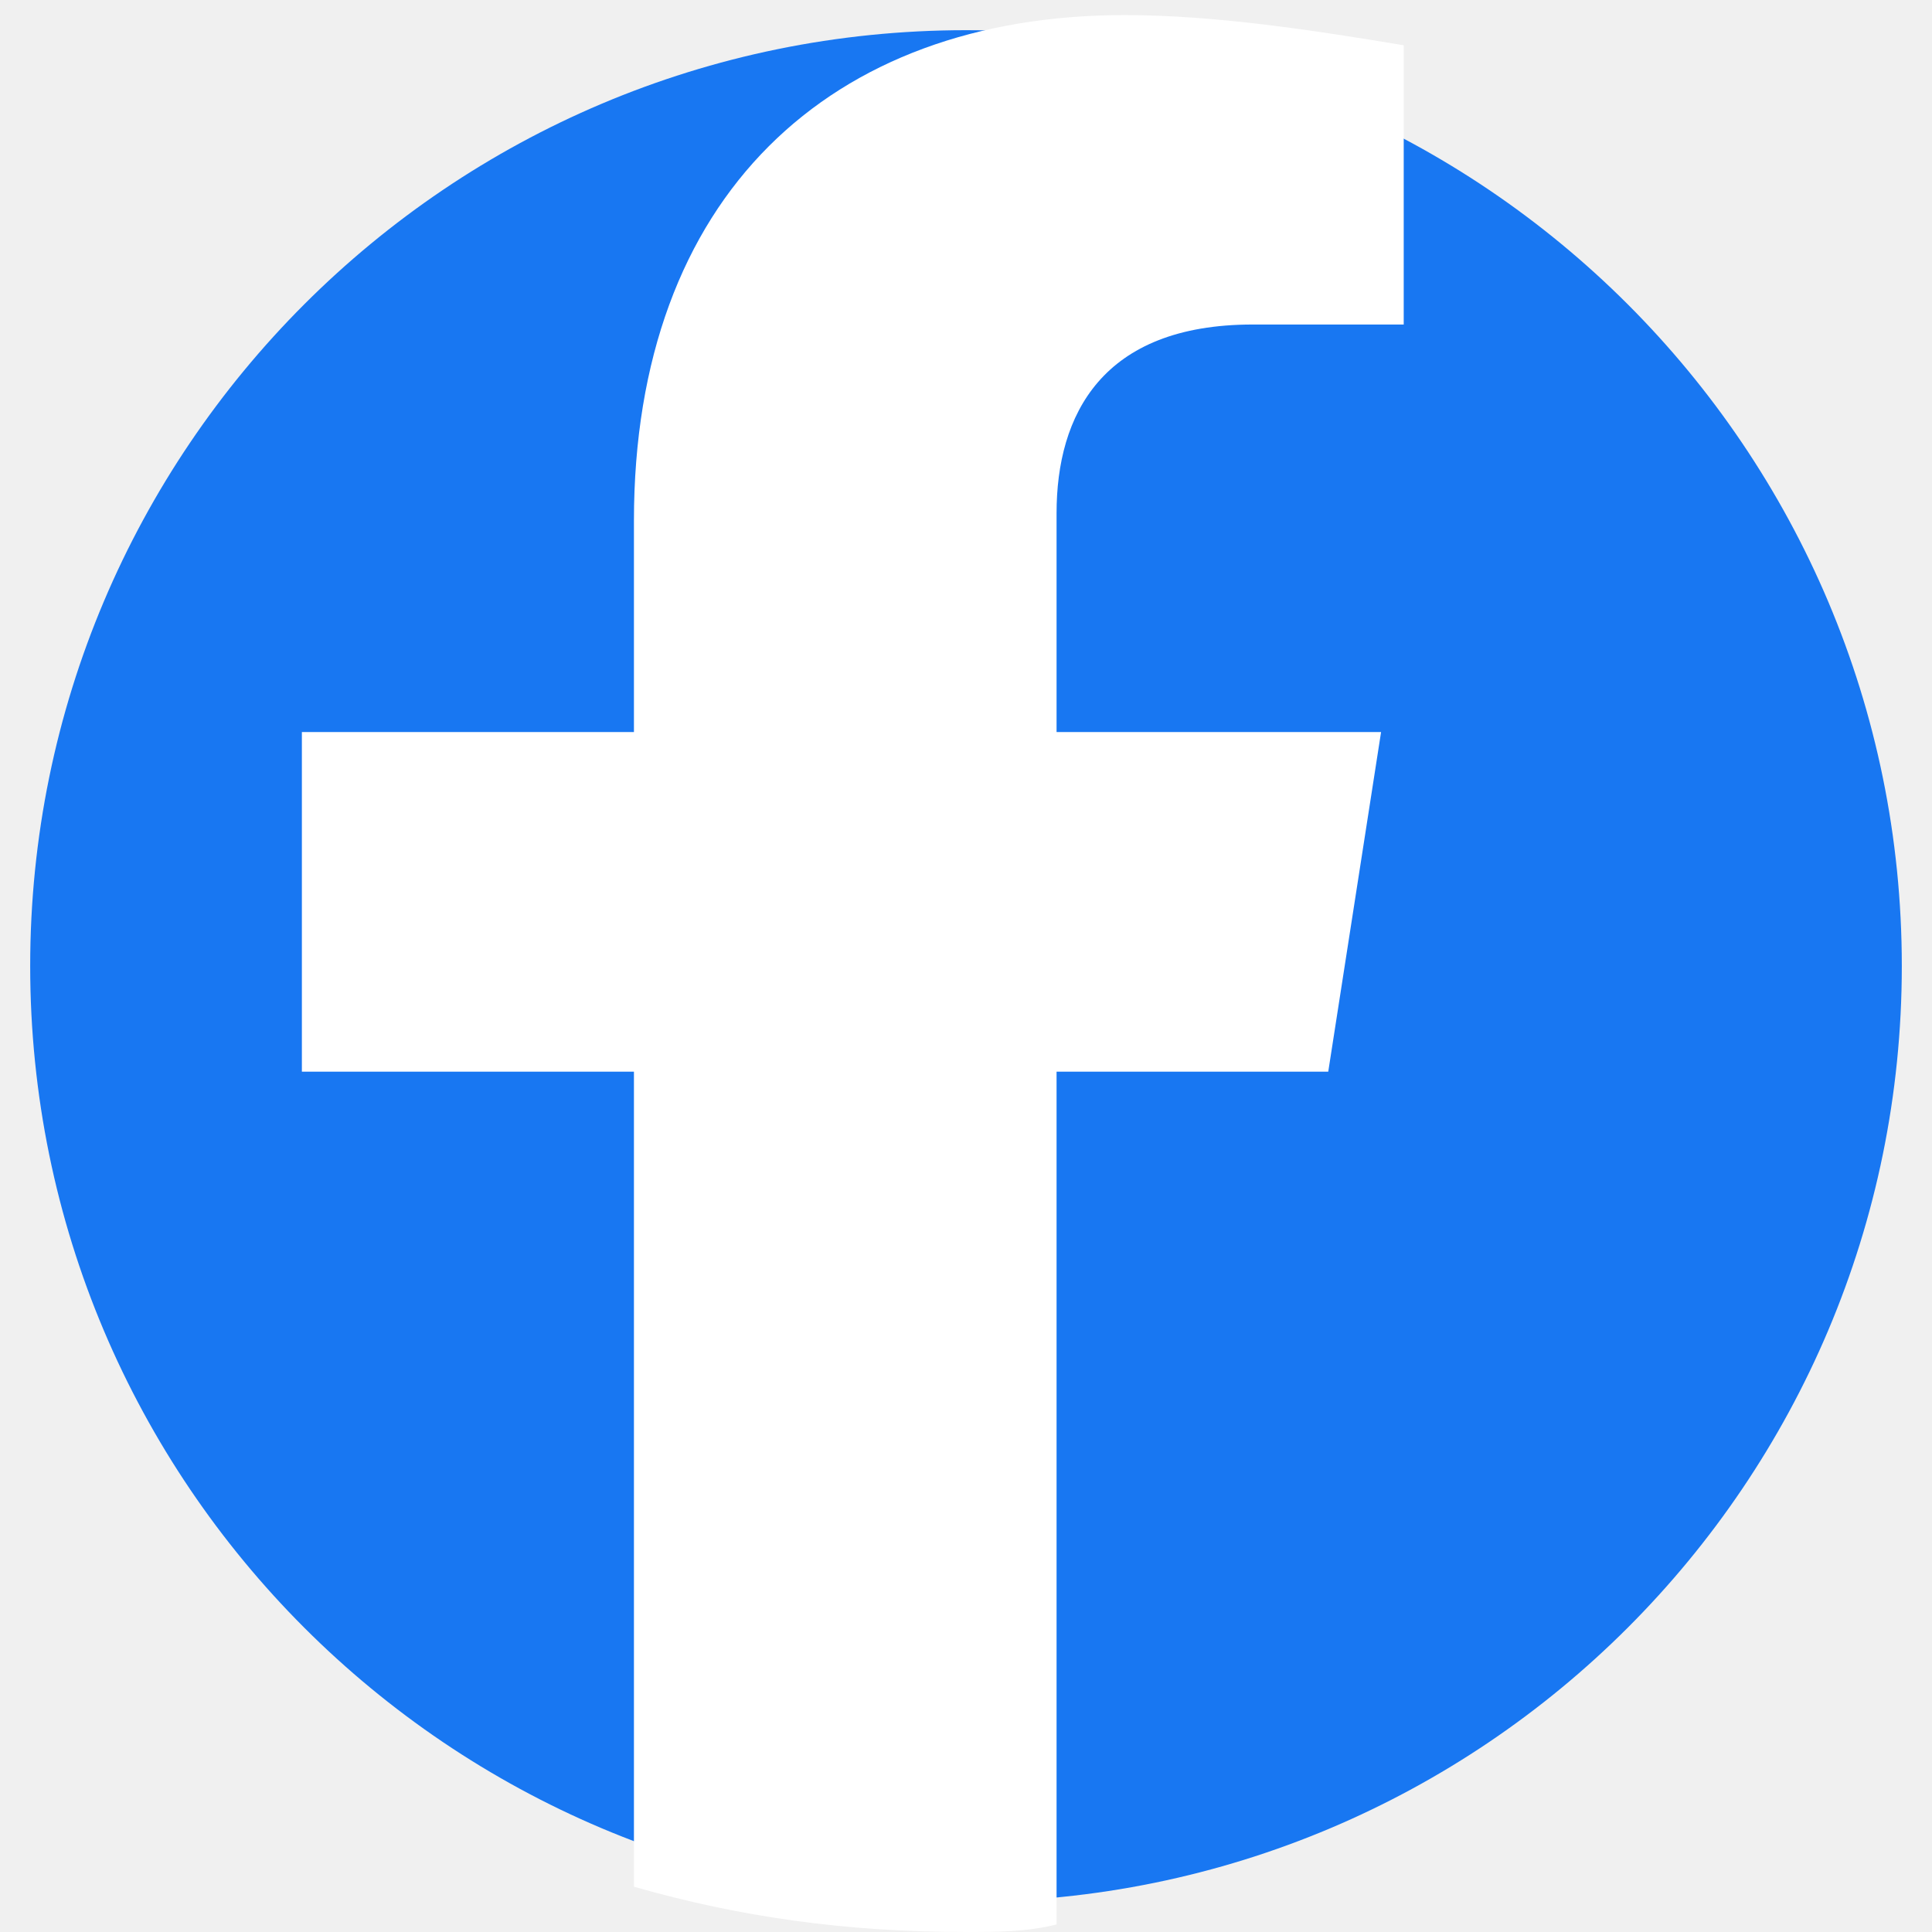
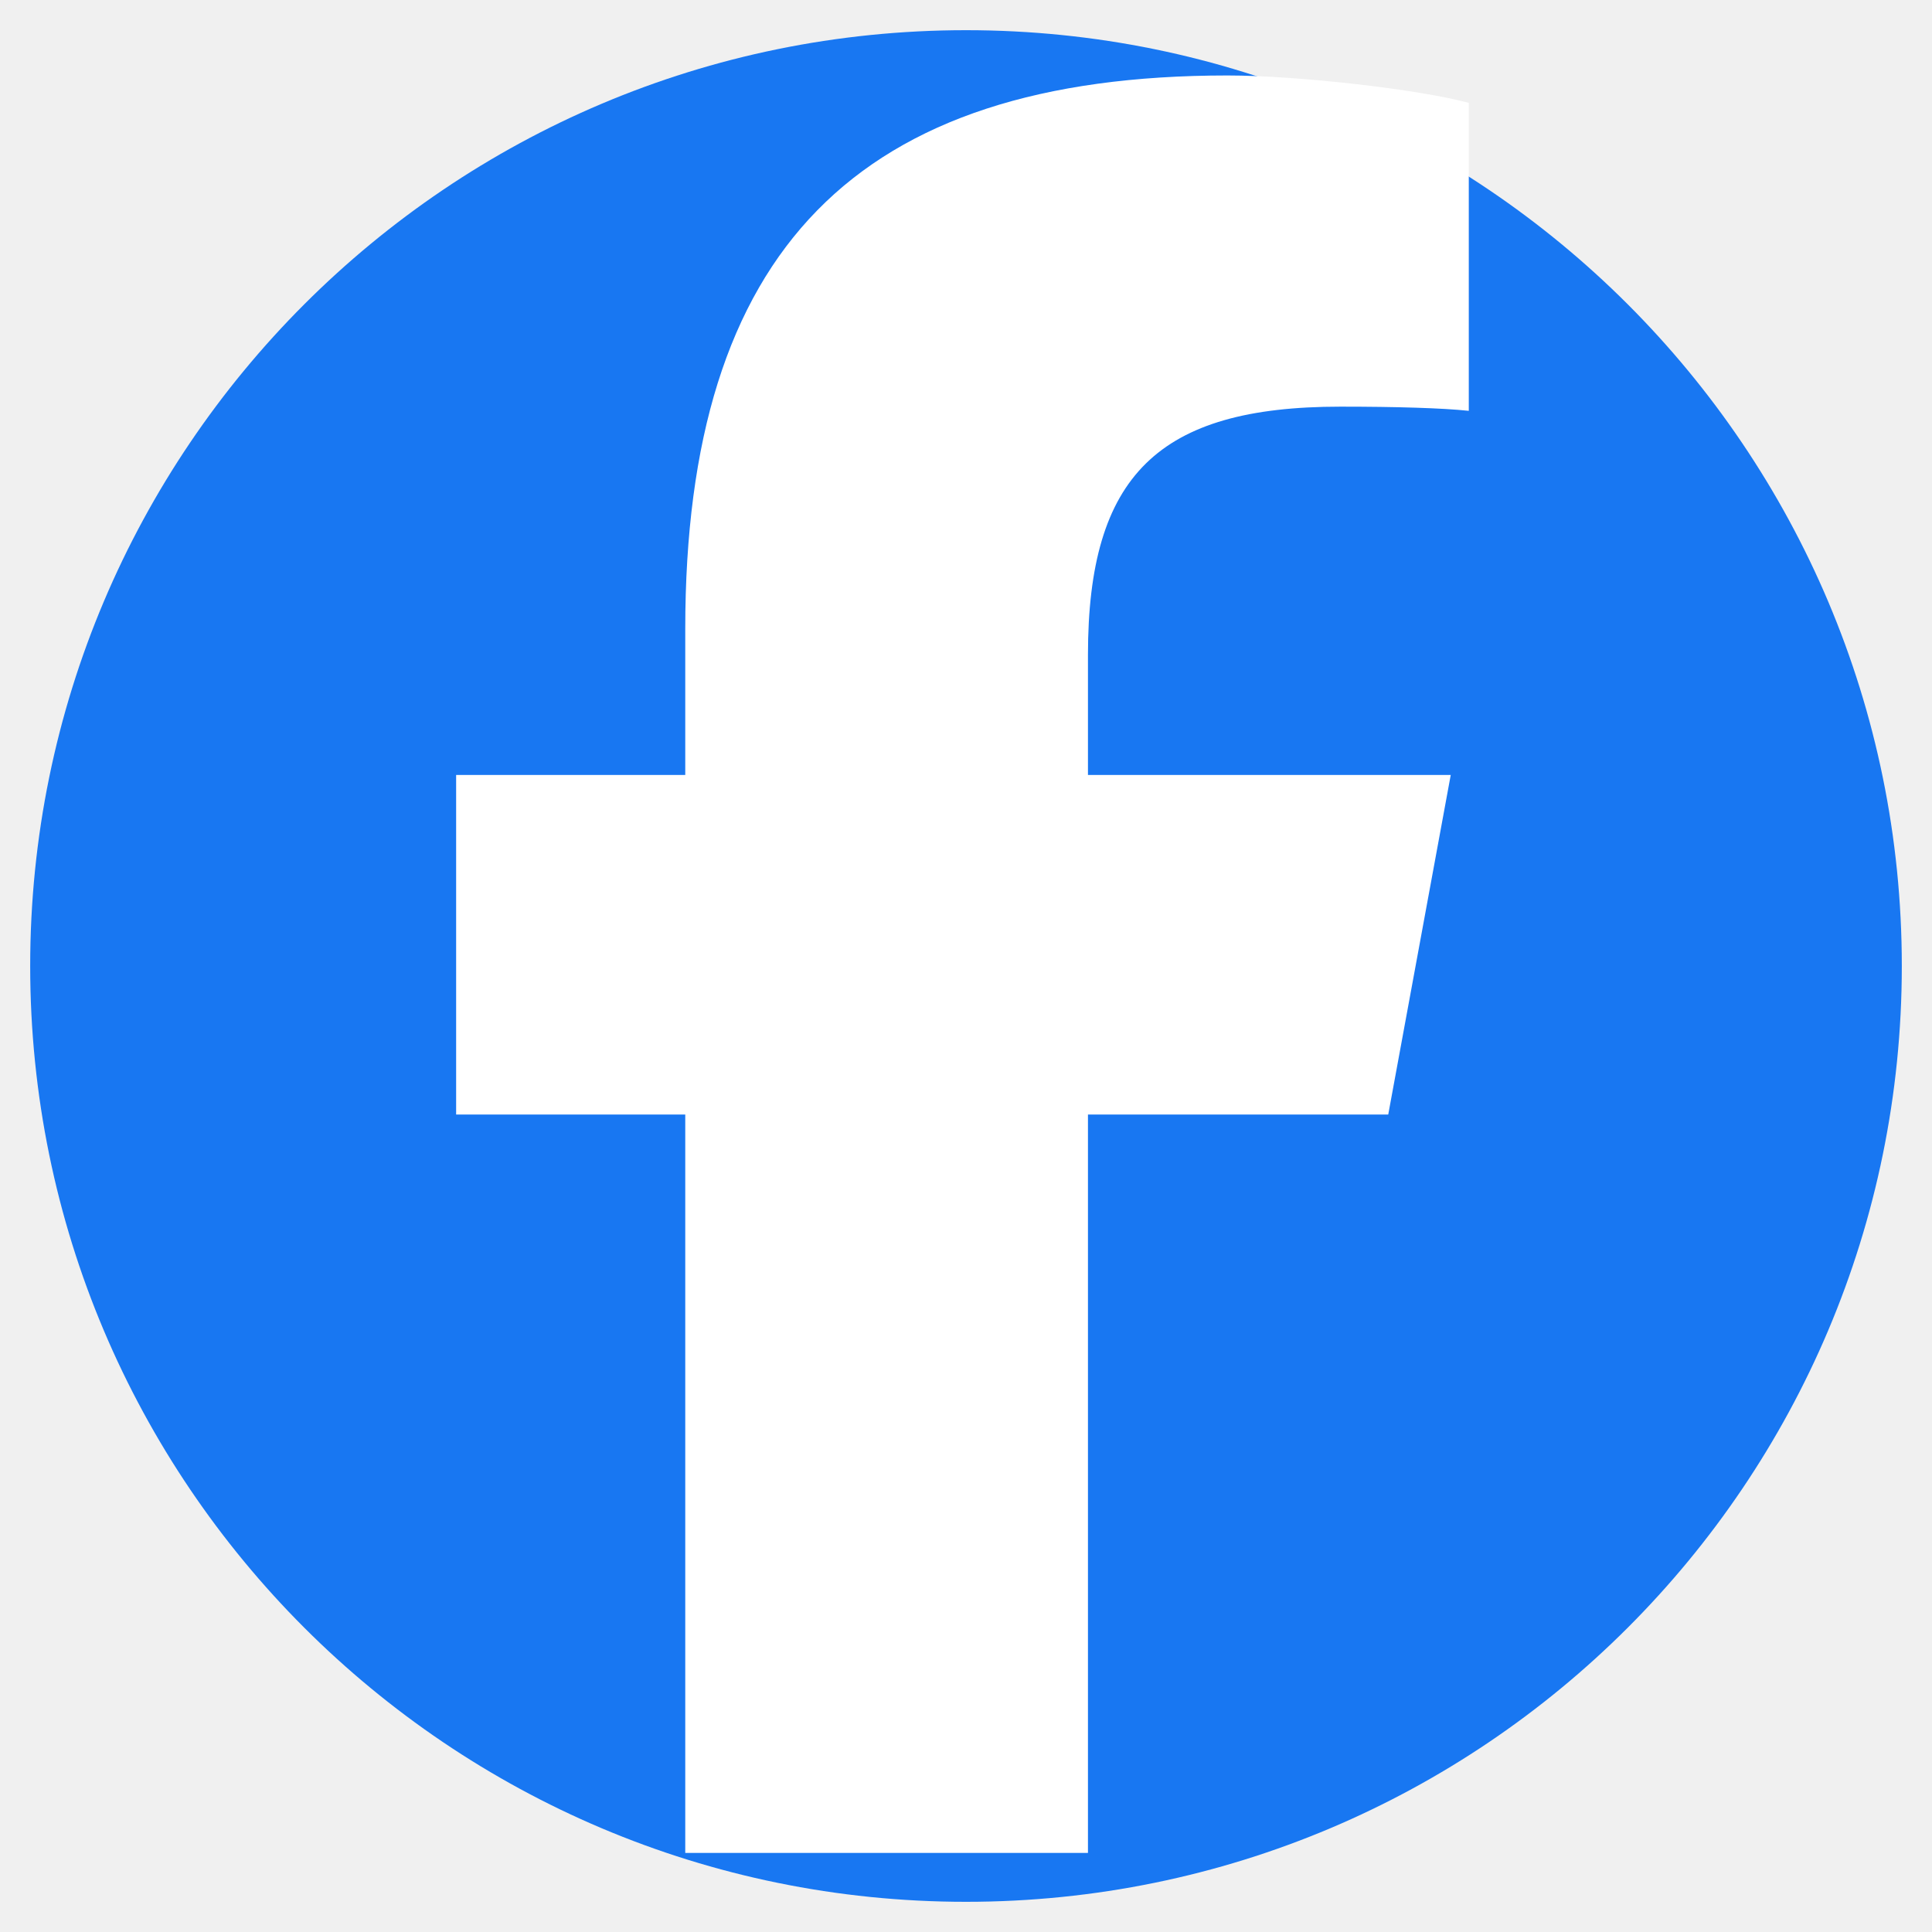
<svg xmlns="http://www.w3.org/2000/svg" viewBox="0 0 256 256">
  <circle cx="128" cy="128" r="124" fill="#1877F2" />
-   <path fill="#fff" d="M176 136l7-45h-43V62c0-13 6-25 26-25h20V0c-12-2-25-4-37-4-39 0-65 24-65 67v28H40v45h44v108c14 4 28 6 44 6 4 0 8 0 12-1V136h36z" transform="translate(0 6)" />
+   <path fill="#fff" d="M80 299.3V512H196V299.3h86.5l18-97.8H196V166.9c0-51.7 20.3-71.5 72.7-71.5 16.3 0 29.4.4 37 1.2V7.9C291.4 4 256.4 0 236.2 0 129.3 0 80 50.5 80 159.4v42.1H14v97.8H80z" transform="translate(54 10) scale(.46)" />
</svg>
